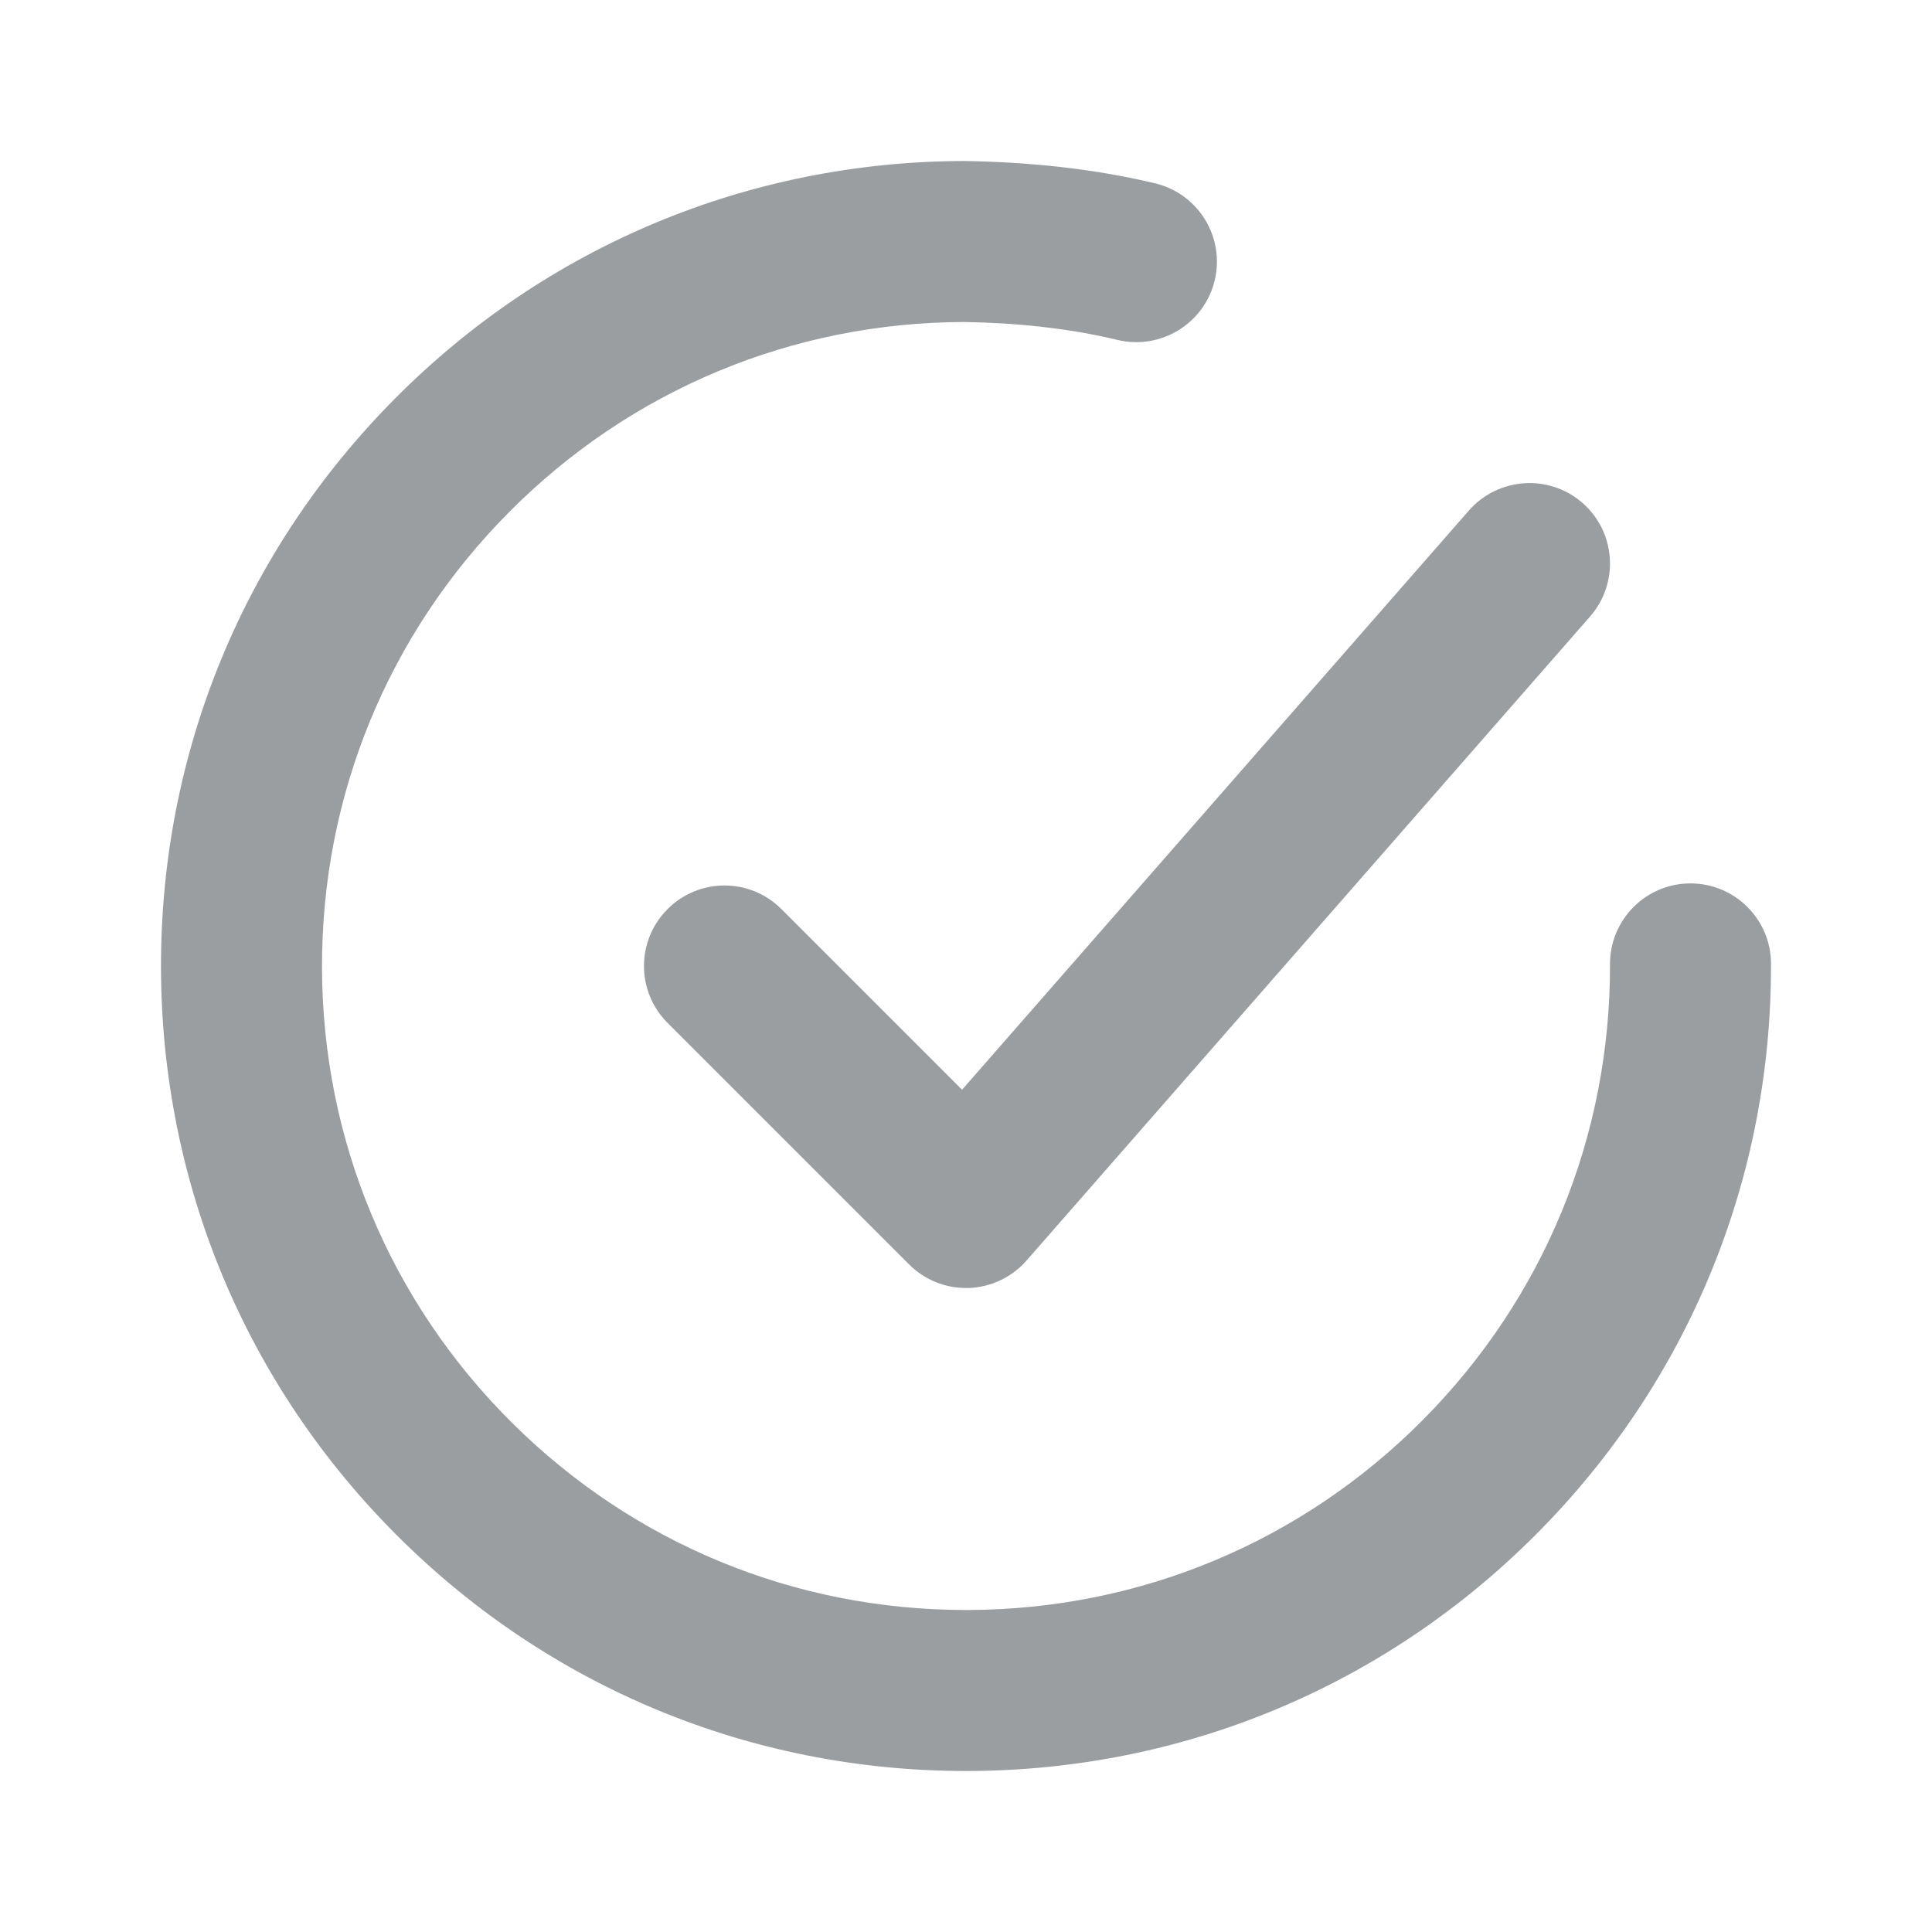
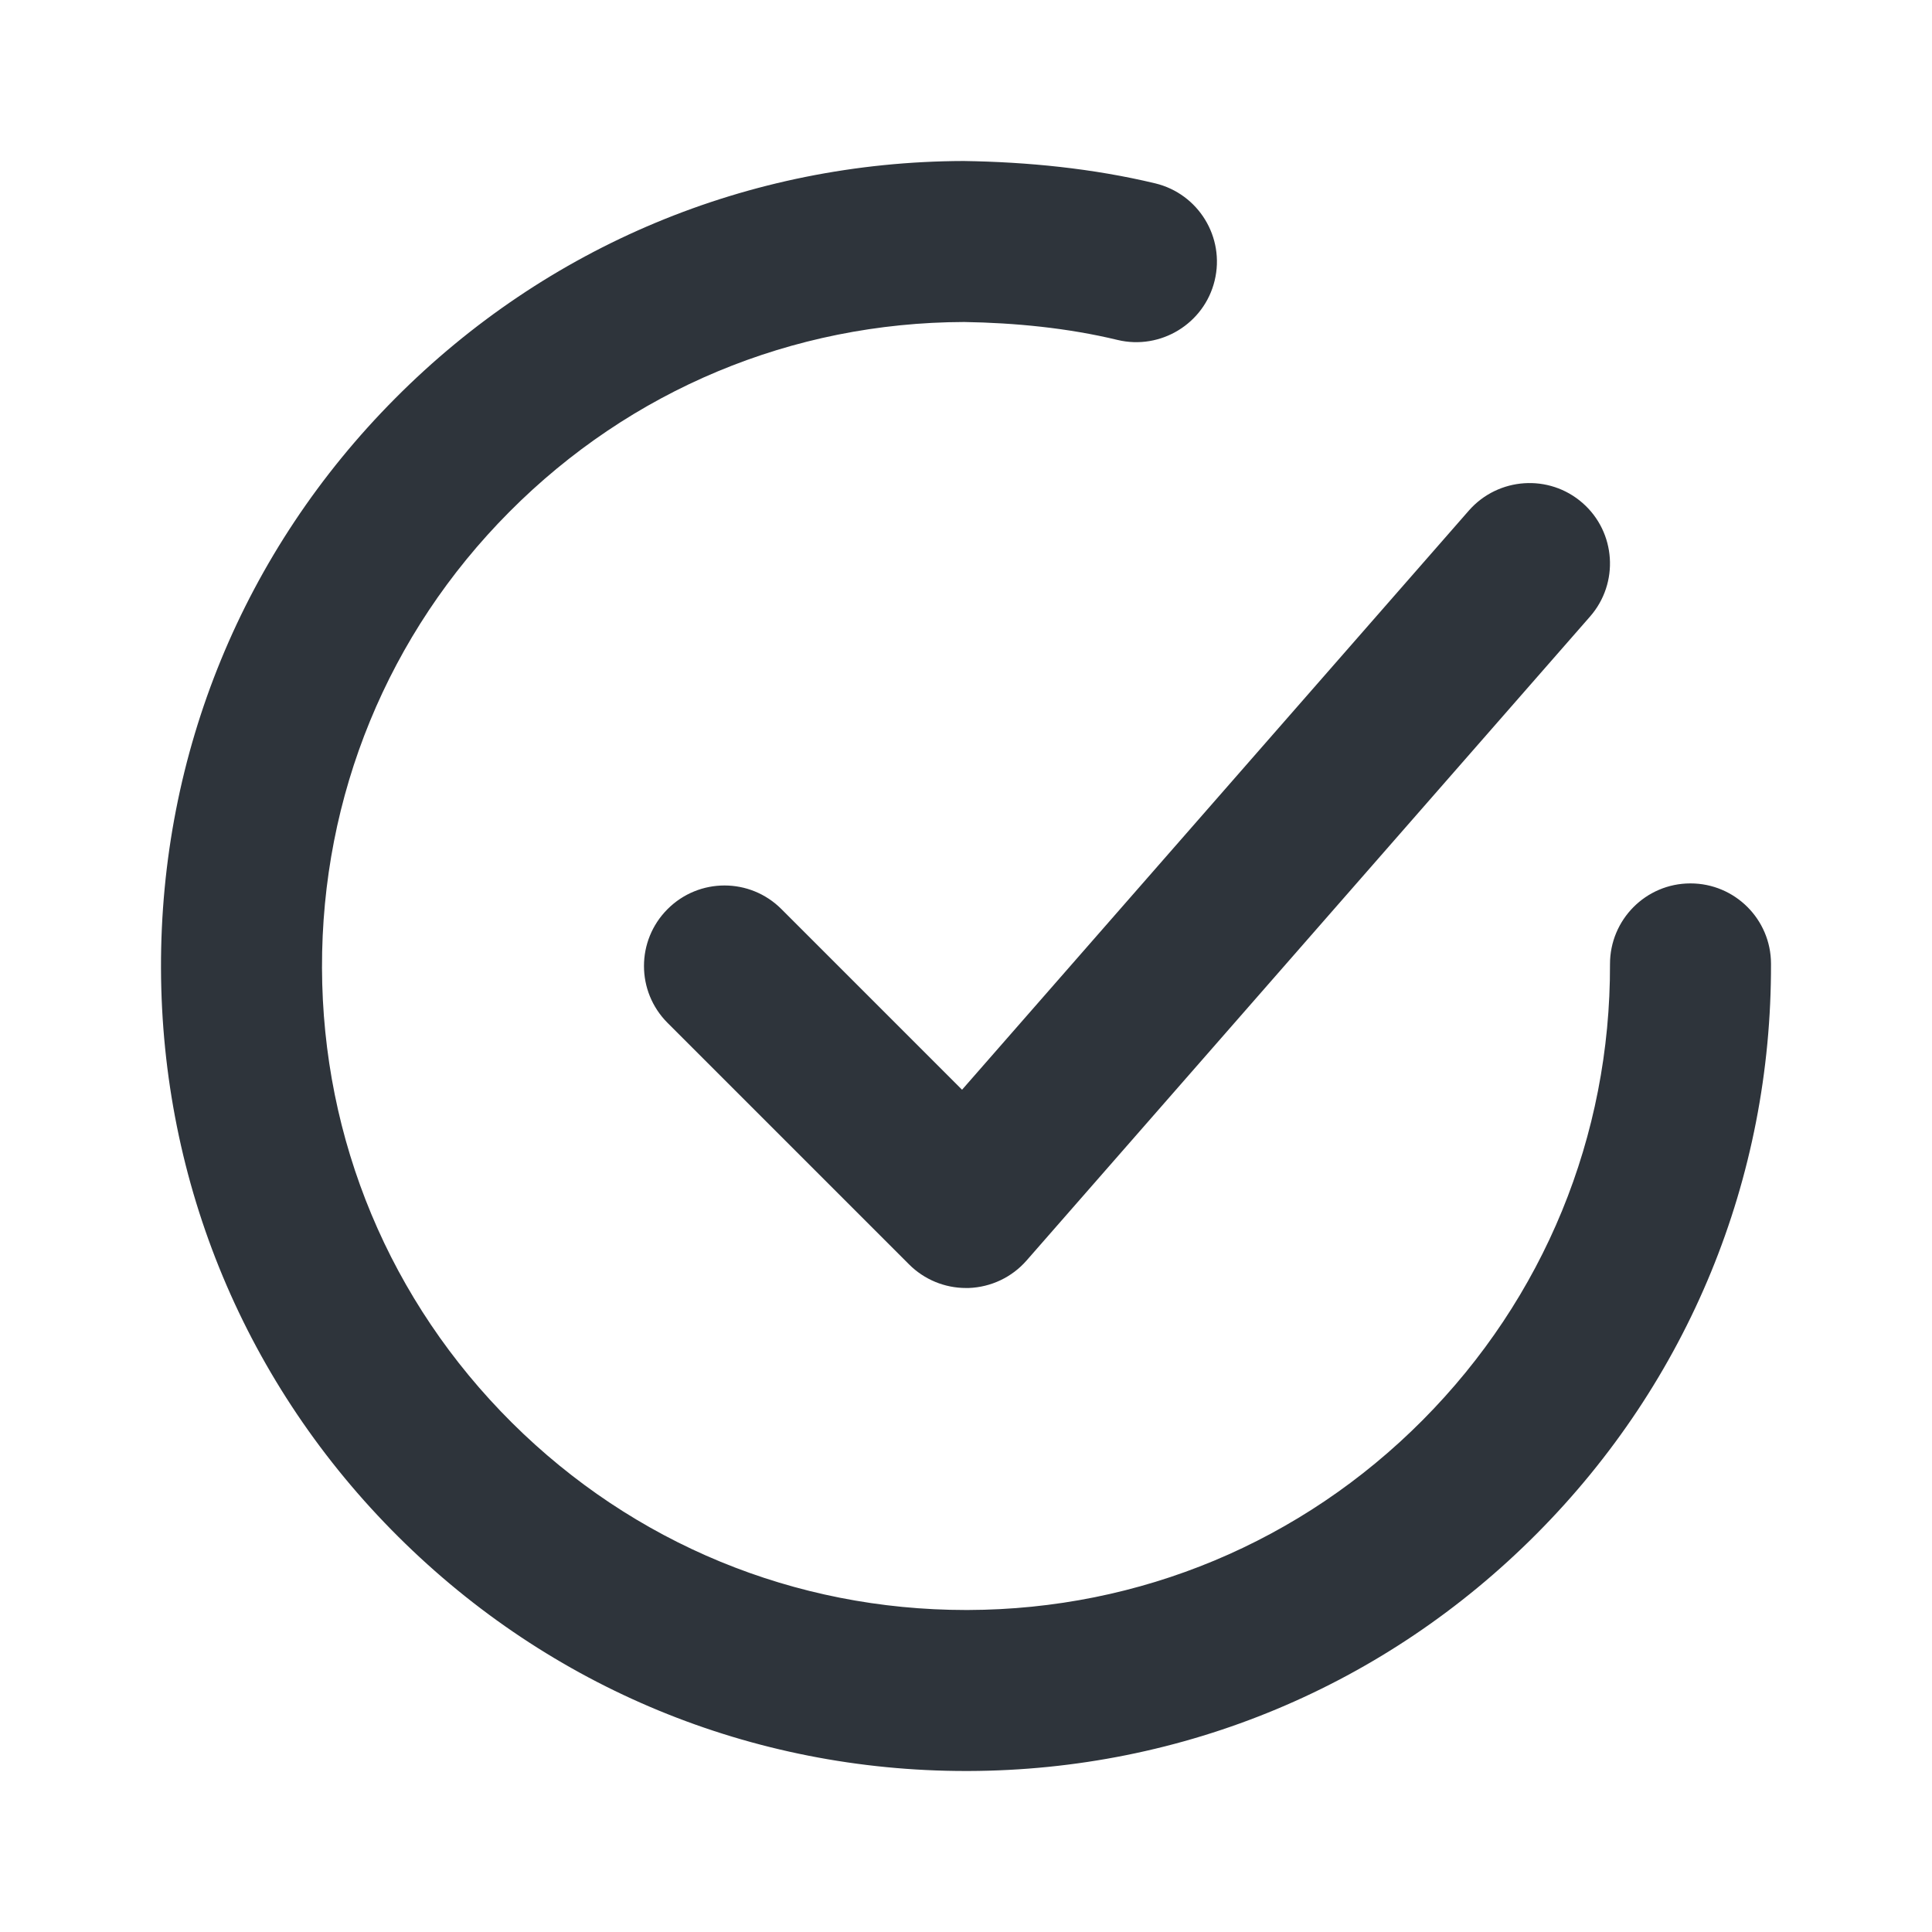
<svg xmlns="http://www.w3.org/2000/svg" width="24" height="24" viewBox="0 0 24 24" fill="none">
-   <path fill-rule="evenodd" clip-rule="evenodd" d="M20.997 10.974H21C21.551 10.974 21.999 11.42 22 11.971C22.008 14.642 20.975 17.157 19.091 19.051C17.208 20.945 14.7 21.992 12.029 22H12C9.339 22 6.836 20.968 4.949 19.091C3.055 17.208 2.008 14.7 2 12.029C1.992 9.357 3.025 6.843 4.909 4.949C6.792 3.055 9.3 2.008 11.971 2C12.766 2.012 13.576 2.092 14.352 2.278C14.888 2.408 15.219 2.948 15.089 3.485C14.96 4.021 14.417 4.351 13.883 4.223C13.262 4.073 12.603 4.01 11.977 4C9.84 4.006 7.833 4.844 6.327 6.359C4.82 7.874 3.994 9.886 4 12.023C4.006 14.16 4.844 16.166 6.359 17.673C7.869 19.174 9.871 20 12 20H12.023C14.16 19.994 16.167 19.156 17.673 17.641C19.18 16.125 20.006 14.114 20 11.977C19.999 11.425 20.445 10.975 20.997 10.974ZM8.293 11.293C8.684 10.902 9.316 10.902 9.707 11.293L11.951 13.537L18.248 6.341C18.612 5.928 19.243 5.884 19.659 6.248C20.074 6.611 20.116 7.243 19.752 7.659L12.752 15.659C12.57 15.867 12.31 15.99 12.033 16H12C11.735 16 11.481 15.895 11.293 15.707L8.293 12.707C7.902 12.316 7.902 11.684 8.293 11.293Z" fill="#2E343B" fill-opacity="0.48" />
+   <path fill-rule="evenodd" clip-rule="evenodd" d="M20.997 10.974H21C21.551 10.974 21.999 11.42 22 11.971C22.008 14.642 20.975 17.157 19.091 19.051C17.208 20.945 14.7 21.992 12.029 22H12C9.339 22 6.836 20.968 4.949 19.091C3.055 17.208 2.008 14.7 2 12.029C1.992 9.357 3.025 6.843 4.909 4.949C6.792 3.055 9.3 2.008 11.971 2C12.766 2.012 13.576 2.092 14.352 2.278C14.888 2.408 15.219 2.948 15.089 3.485C14.96 4.021 14.417 4.351 13.883 4.223C13.262 4.073 12.603 4.01 11.977 4C9.84 4.006 7.833 4.844 6.327 6.359C4.82 7.874 3.994 9.886 4 12.023C4.006 14.16 4.844 16.166 6.359 17.673C7.869 19.174 9.871 20 12 20H12.023C14.16 19.994 16.167 19.156 17.673 17.641C19.18 16.125 20.006 14.114 20 11.977C19.999 11.425 20.445 10.975 20.997 10.974ZM8.293 11.293C8.684 10.902 9.316 10.902 9.707 11.293L11.951 13.537L18.248 6.341C18.612 5.928 19.243 5.884 19.659 6.248C20.074 6.611 20.116 7.243 19.752 7.659L12.752 15.659C12.57 15.867 12.31 15.99 12.033 16H12C11.735 16 11.481 15.895 11.293 15.707L8.293 12.707C7.902 12.316 7.902 11.684 8.293 11.293Z" fill="#2E343B" fillOpacity="0.48" />
</svg>
